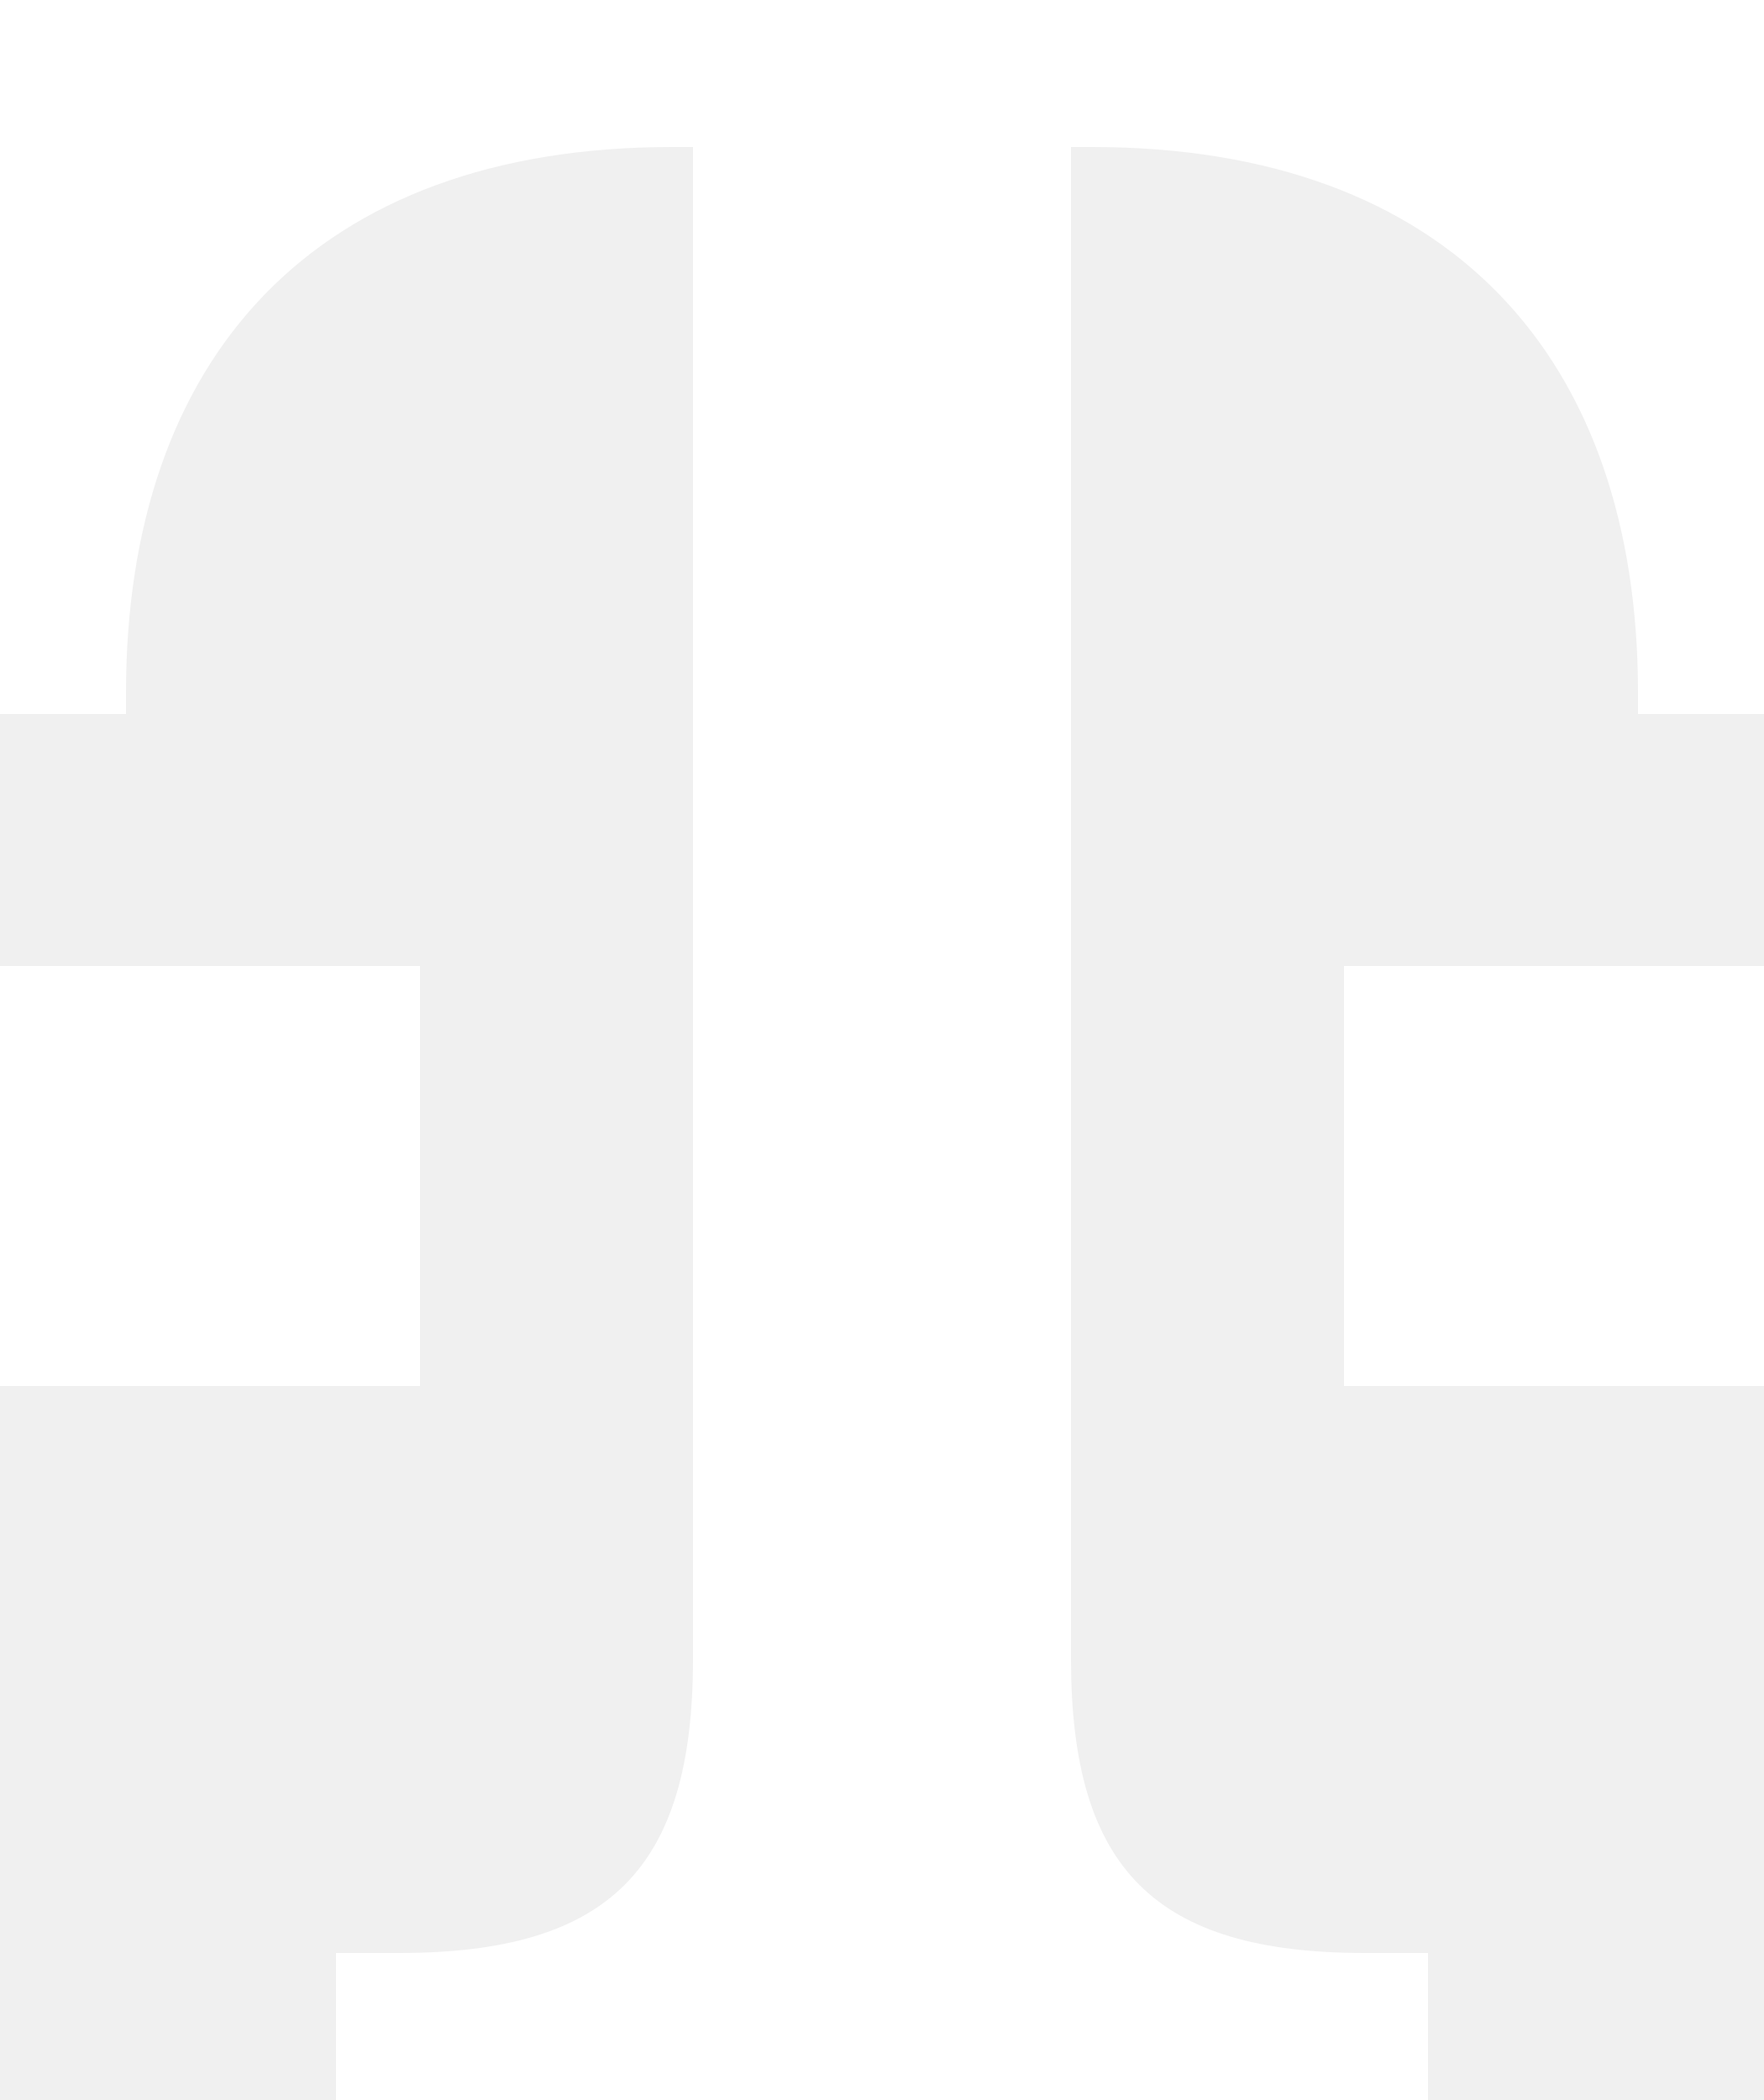
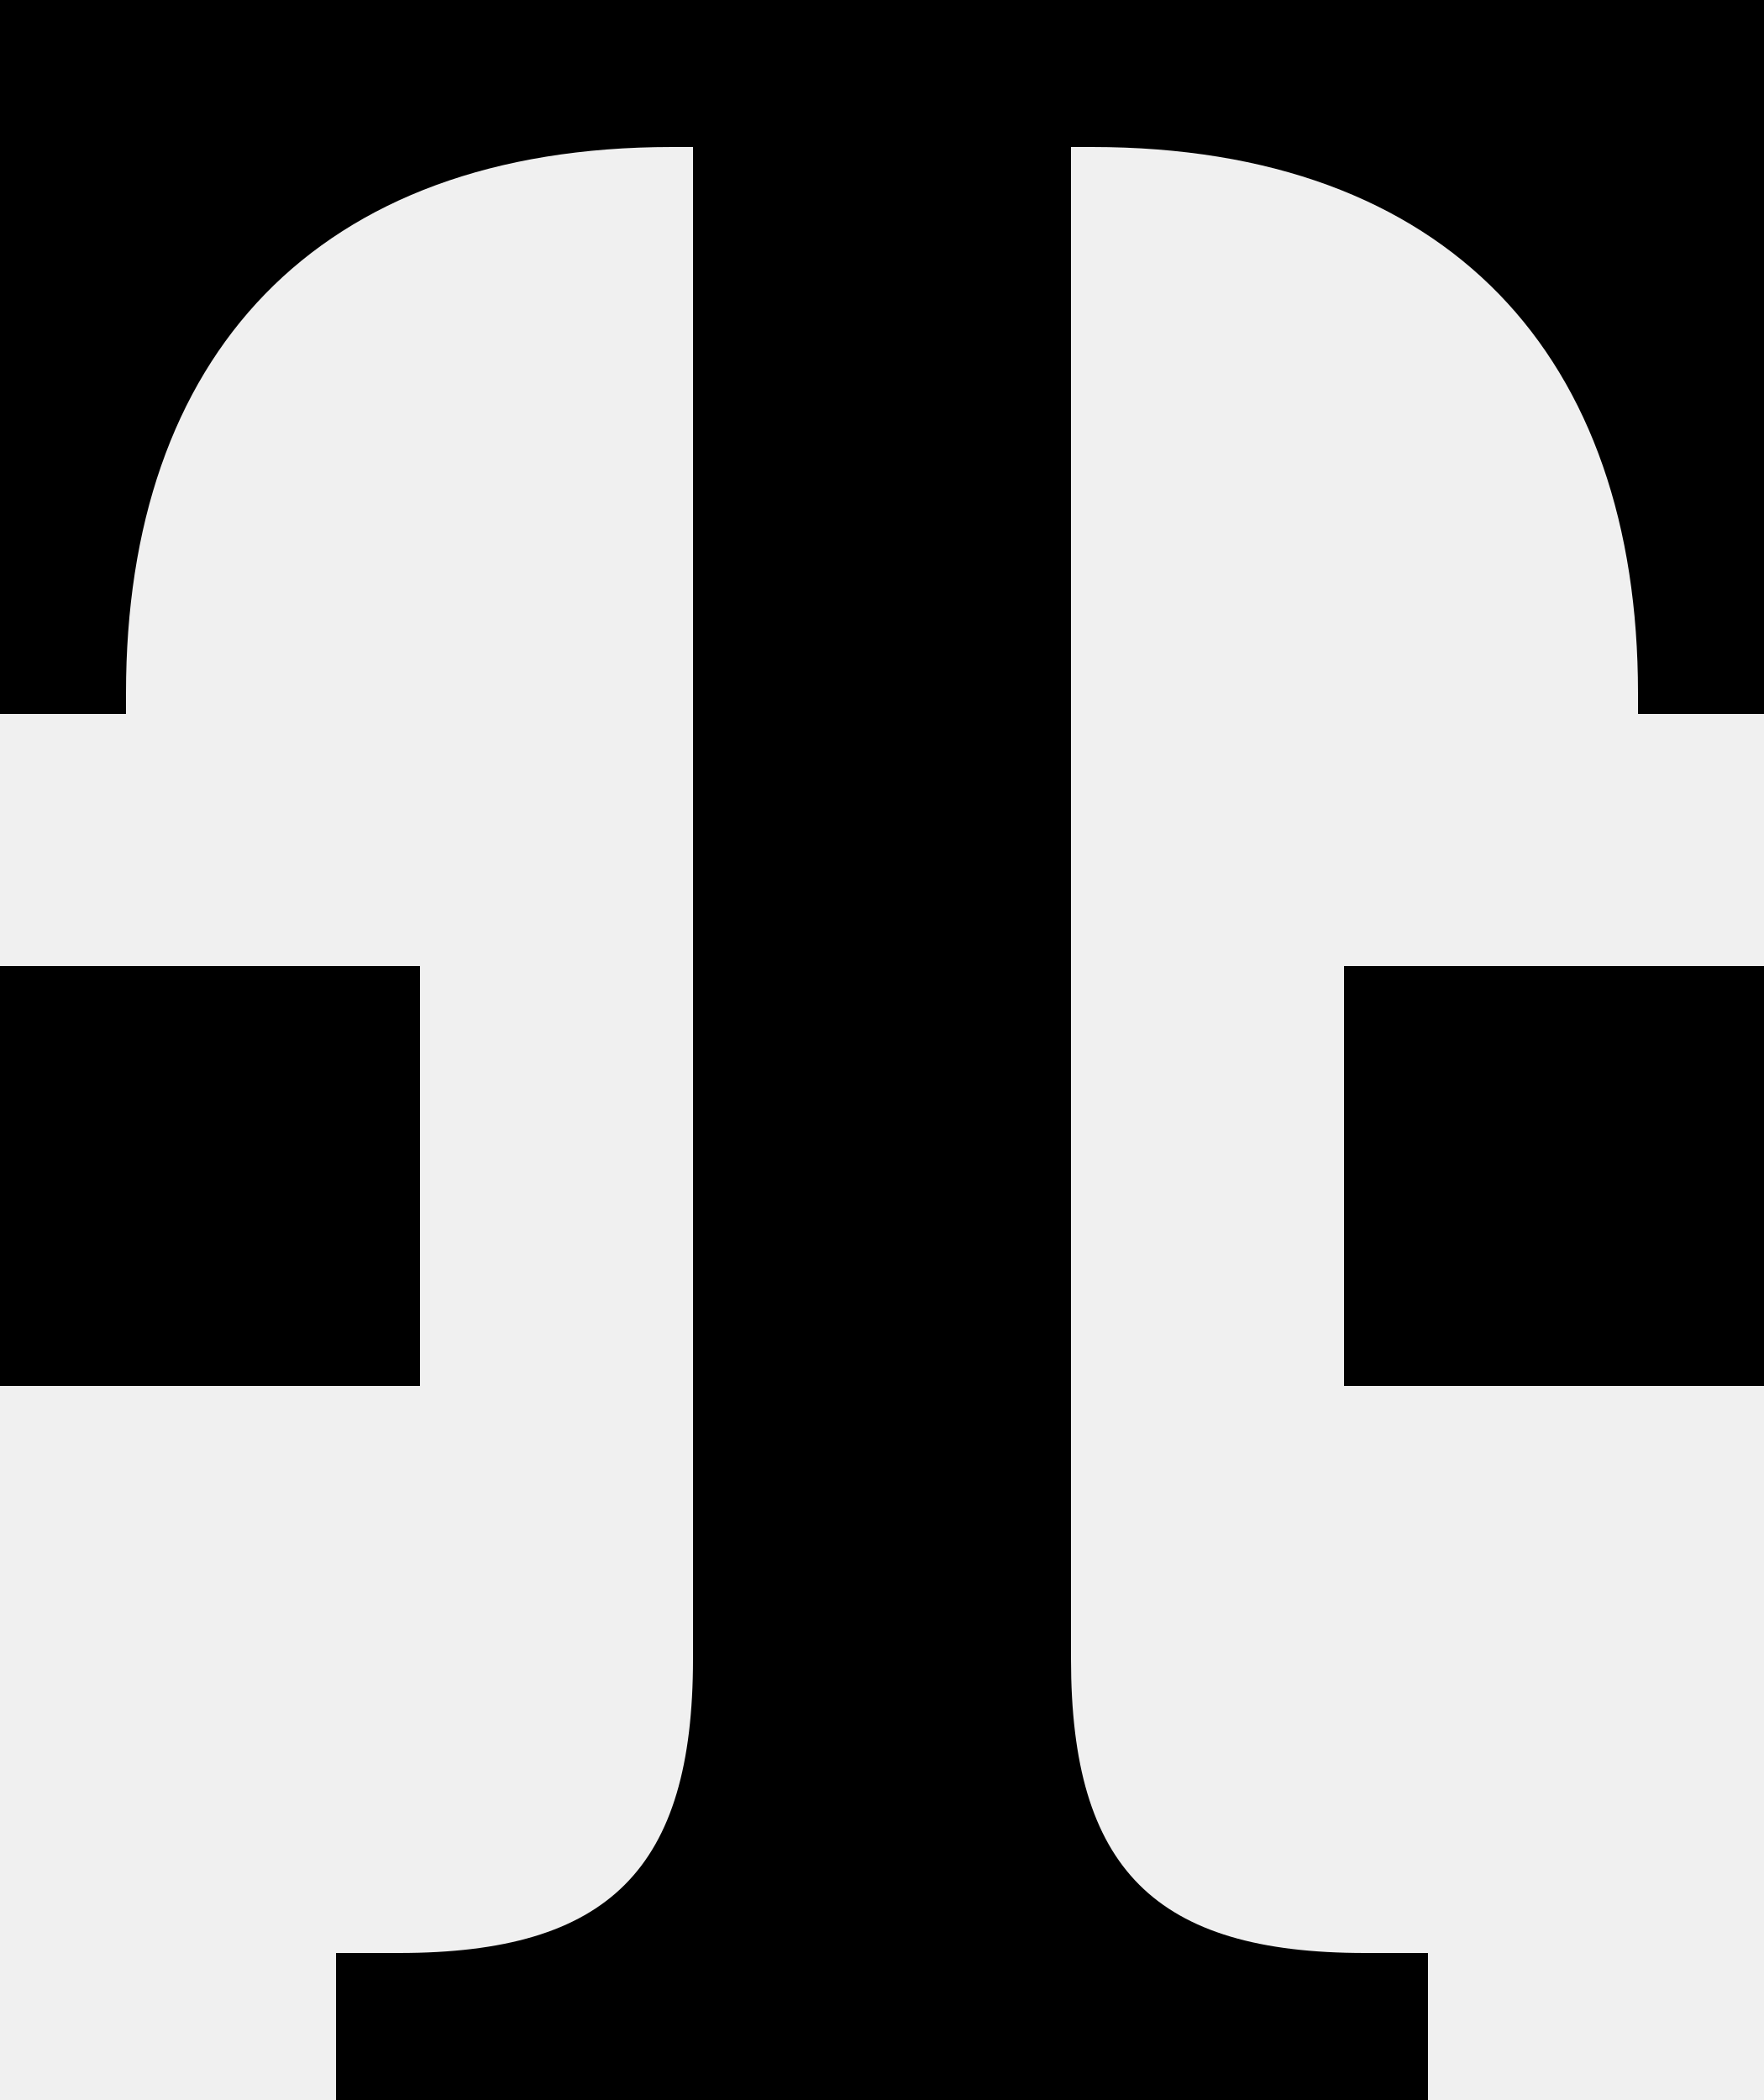
<svg xmlns="http://www.w3.org/2000/svg" id="Telekom_Logo" data-name="Telekom Logo" viewBox="0 0 840 1000">
-   <defs>
-     <style>
-       .cls-1 {
-         fill: #fff;
-       }
-     </style>
-   </defs>
-   <path class="cls-1" d="M200,660H0V460h200V660z M0,0v340h60v-10c0-160,90-260,260-260h10v720c0,100-40,140-140,140h-30v70h520v-70h-30c-100,0-140-40-140-140V70h10c170,0,260,100,260,260v10h60V0H0z M640,660h200V460H640V660z" />
+   <path d="M200,660H0V460h200V660z M0,0v340h60v-10c0-160,90-260,260-260h10v720c0,100-40,140-140,140h-30v70h520v-70h-30c-100,0-140-40-140-140V70h10c170,0,260,100,260,260v10h60V0H0z M640,660h200V460H640V660z" />
</svg>
